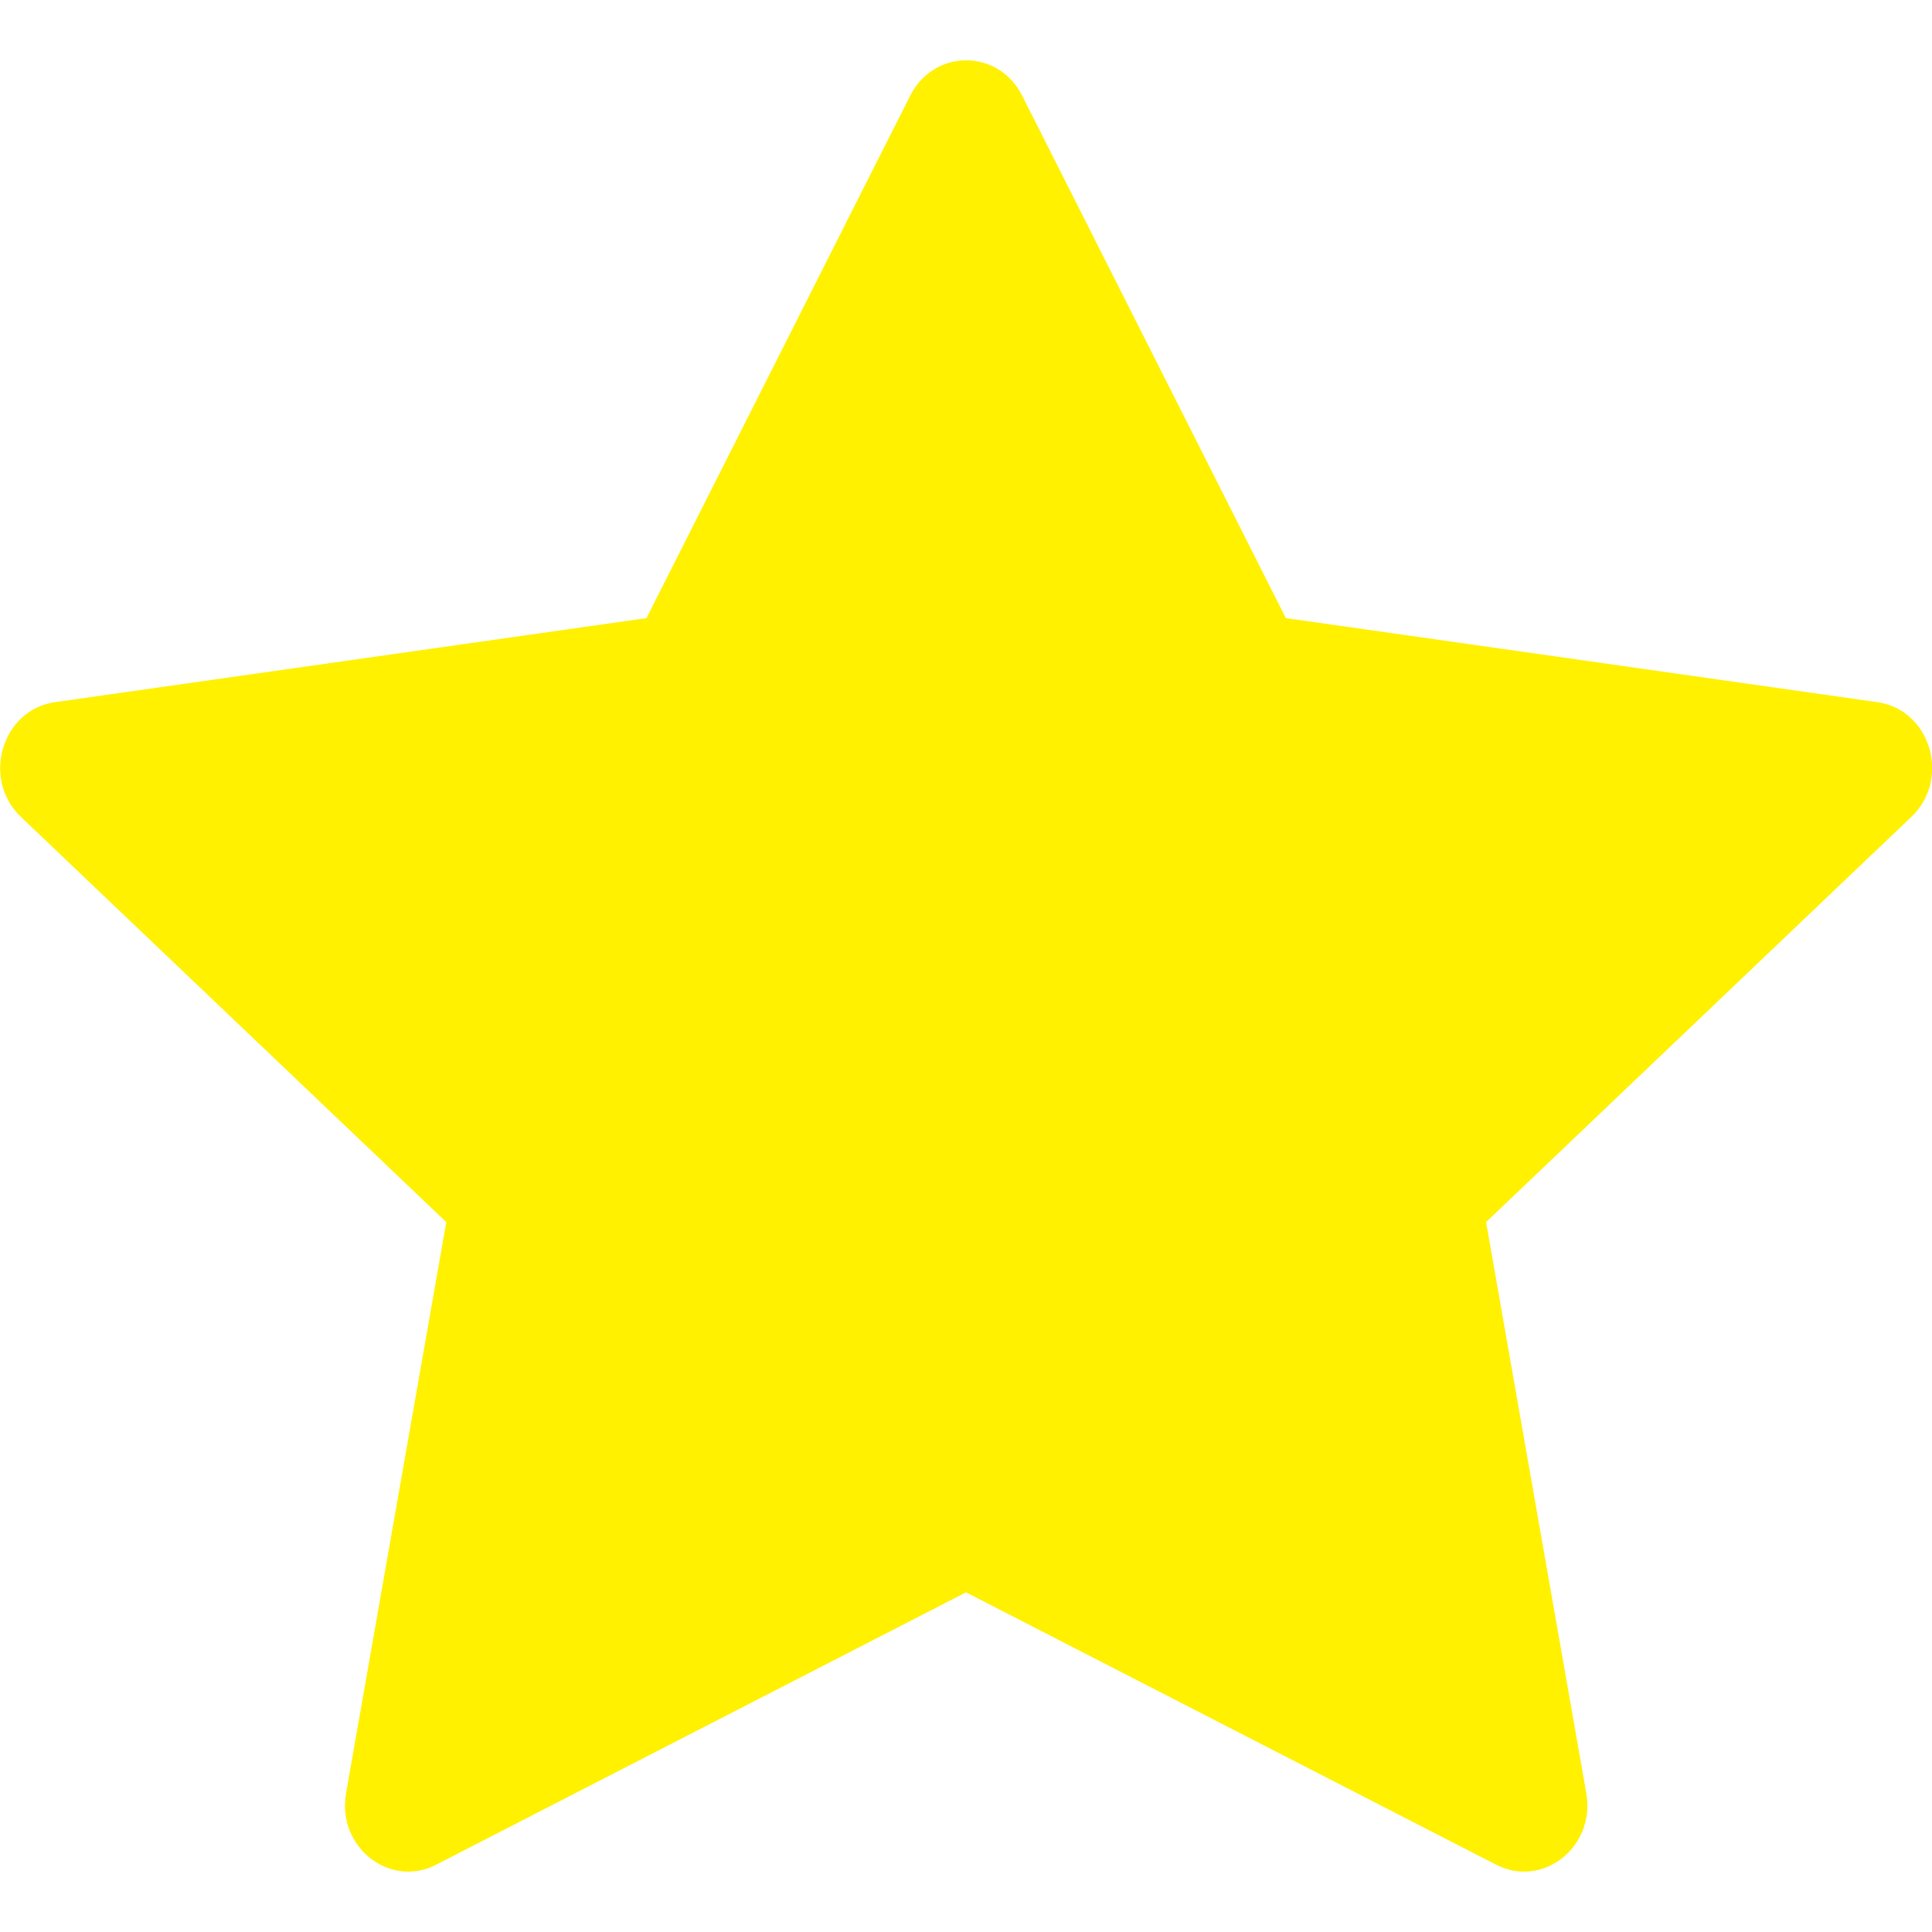
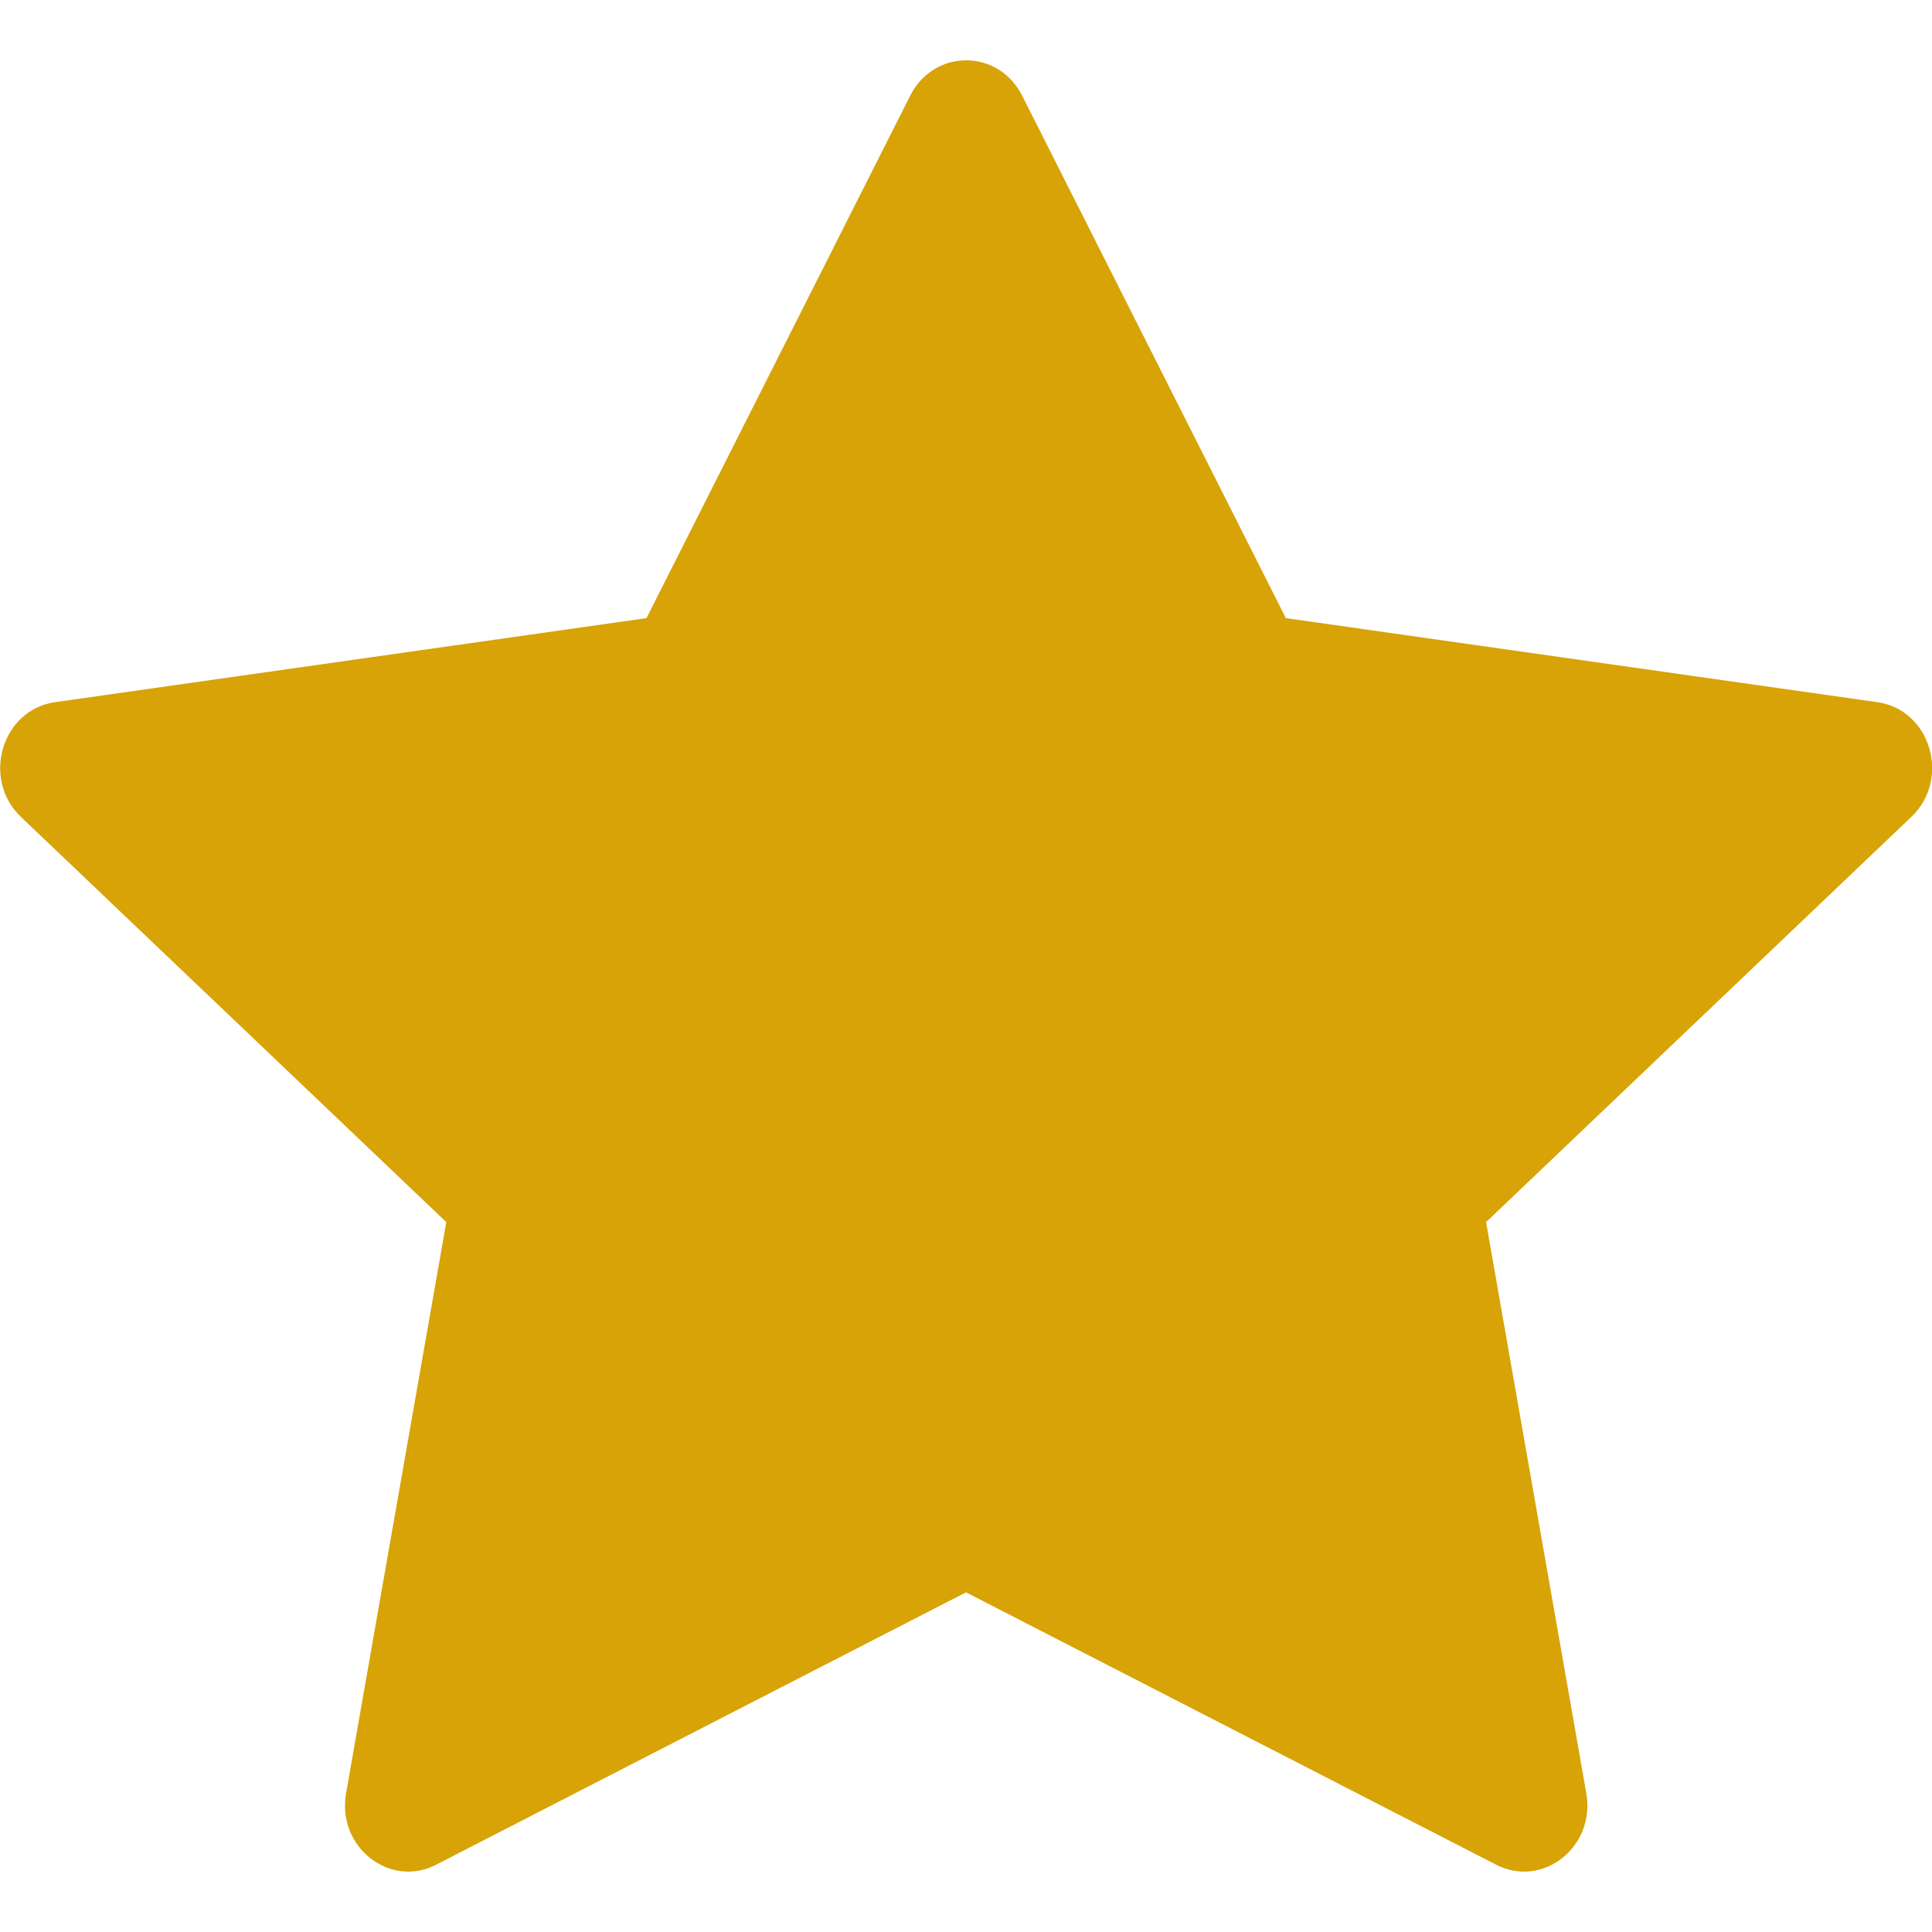
- <svg xmlns="http://www.w3.org/2000/svg" width="16" height="16" fill="#fff100" class="bi bi-star-fill" viewBox="0 0 16 16">
+ <svg xmlns="http://www.w3.org/2000/svg" width="16" height="16" fill="#d7a307" class="bi bi-star-fill" viewBox="0 0 16 16">
  <path d="M3.612 15.443c-.386.198-.824-.149-.746-.592l.83-4.73L.173 6.765c-.329-.314-.158-.888.283-.95l4.898-.696L7.538.792c.197-.39.73-.39.927 0l2.184 4.327 4.898.696c.441.062.612.636.282.95l-3.522 3.356.83 4.73c.078.443-.36.79-.746.592L8 13.187l-4.389 2.256z" />
</svg>
